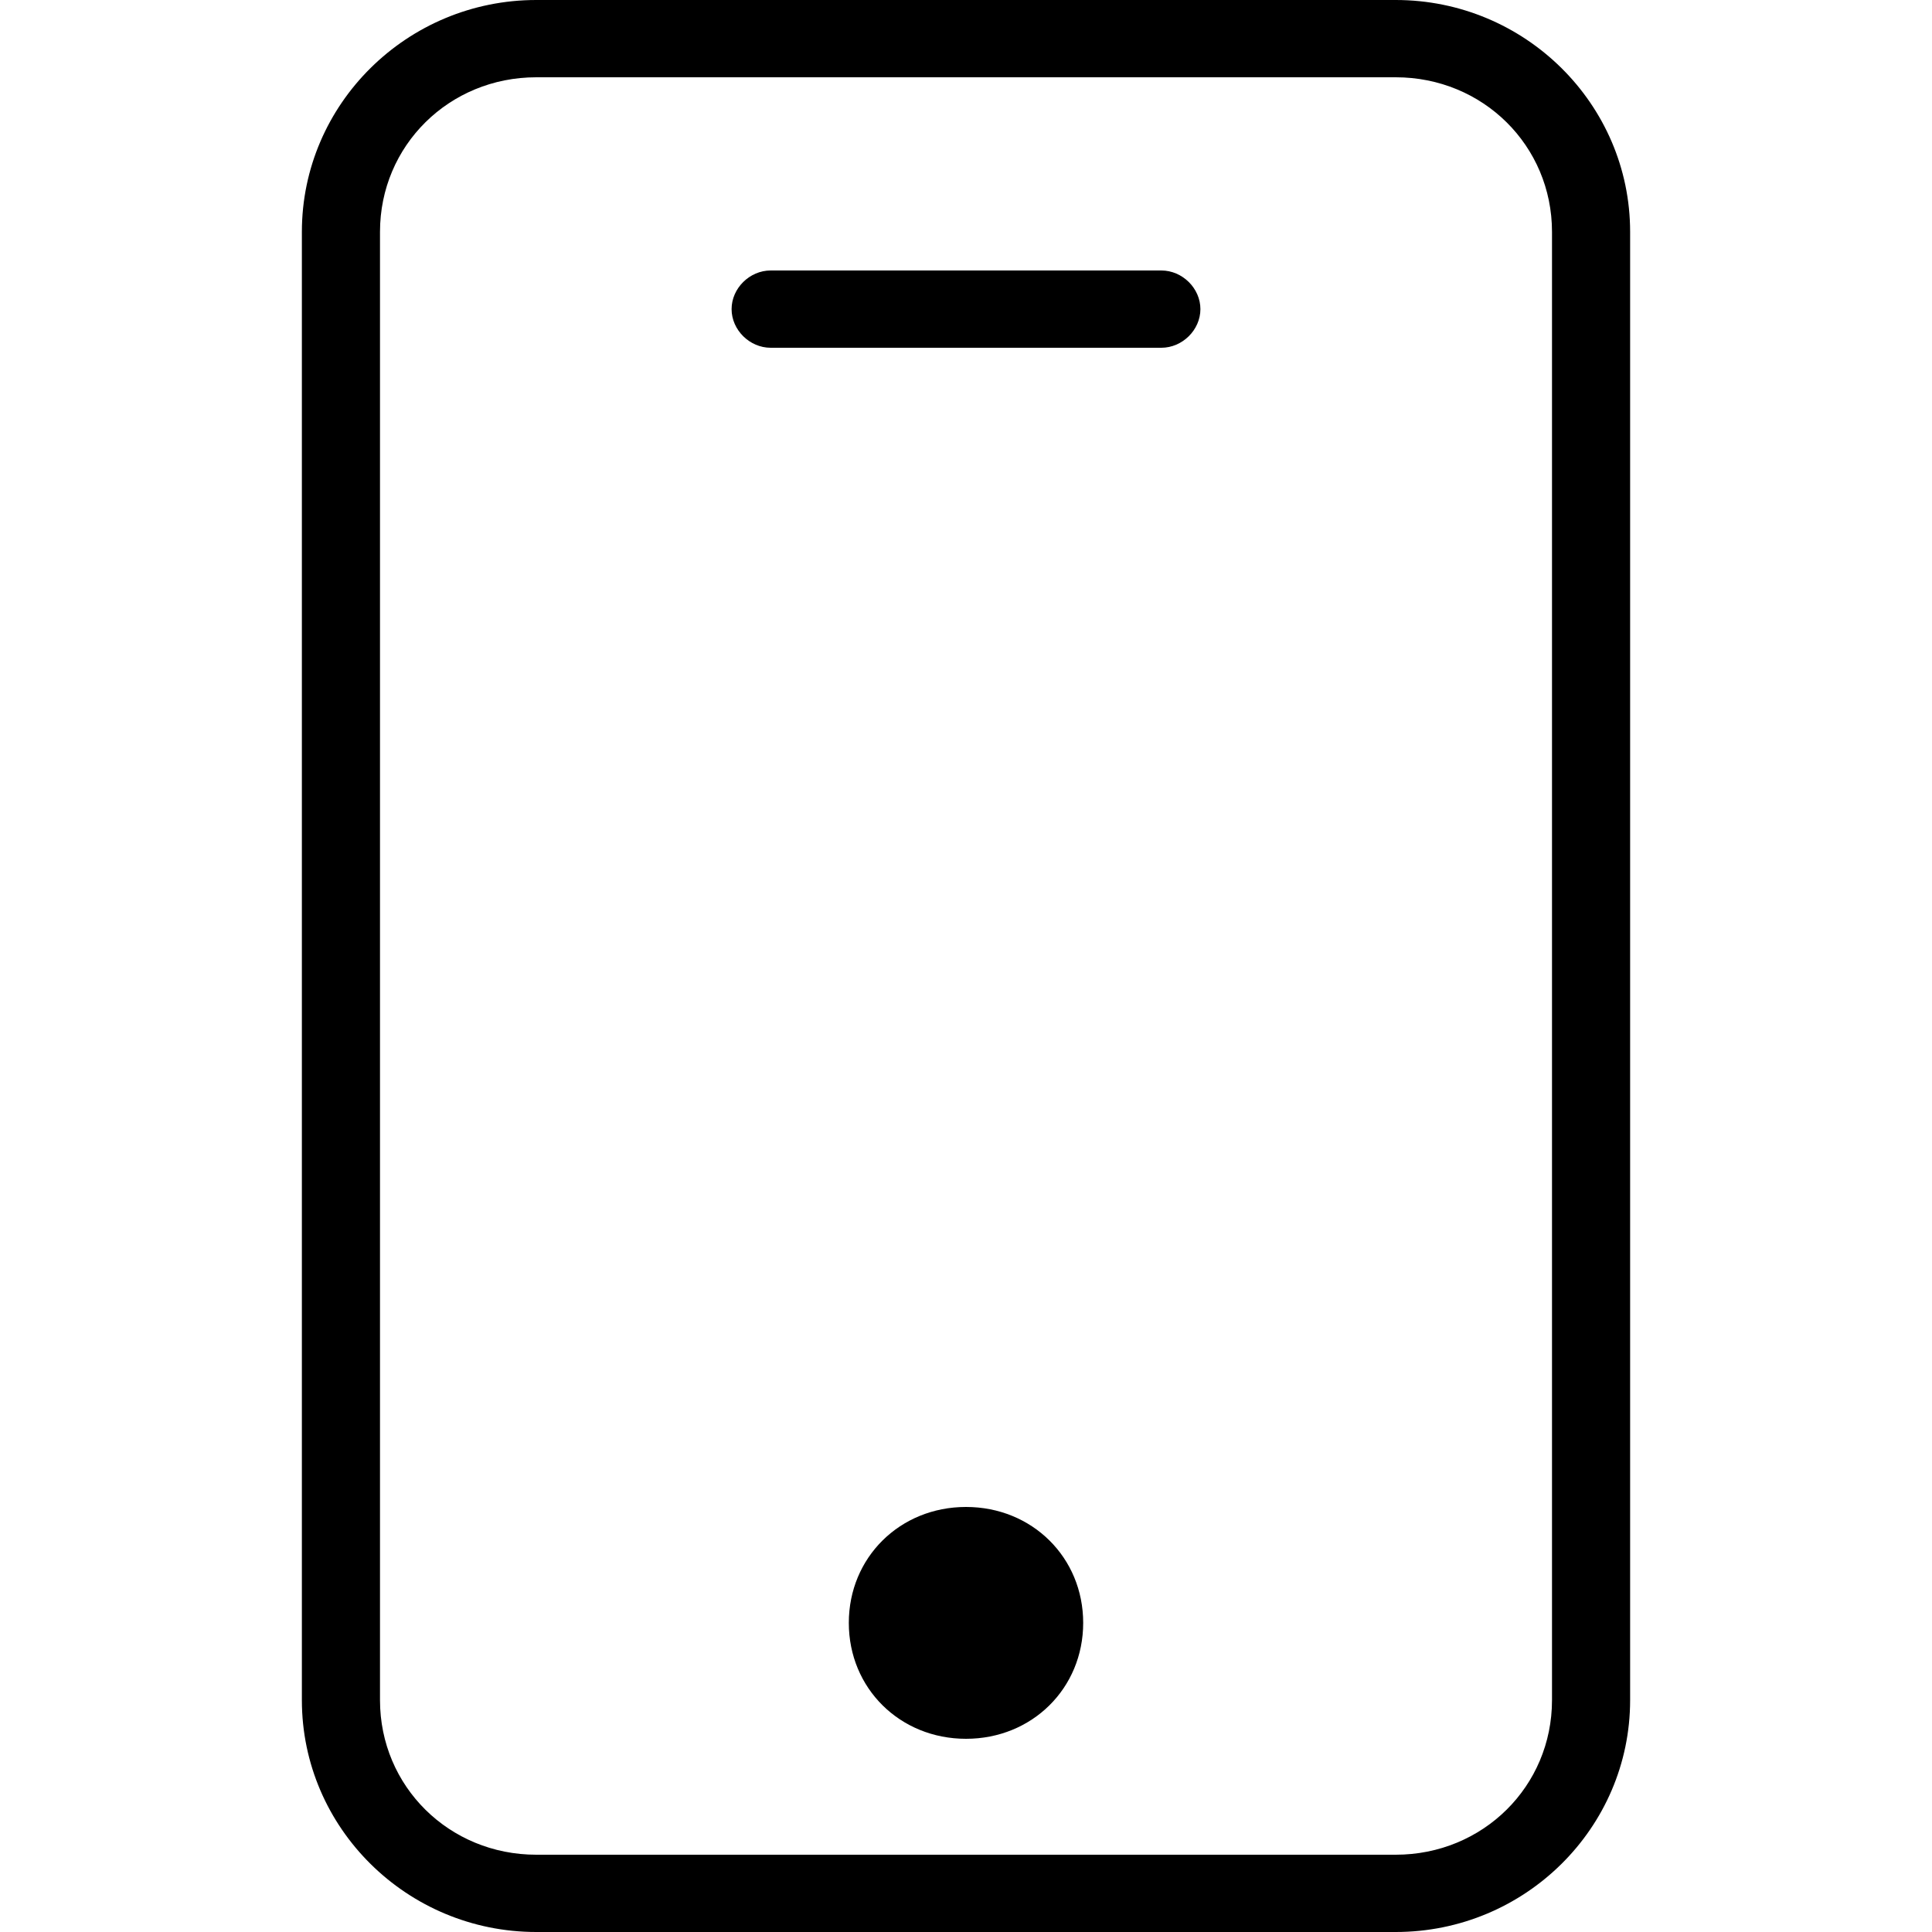
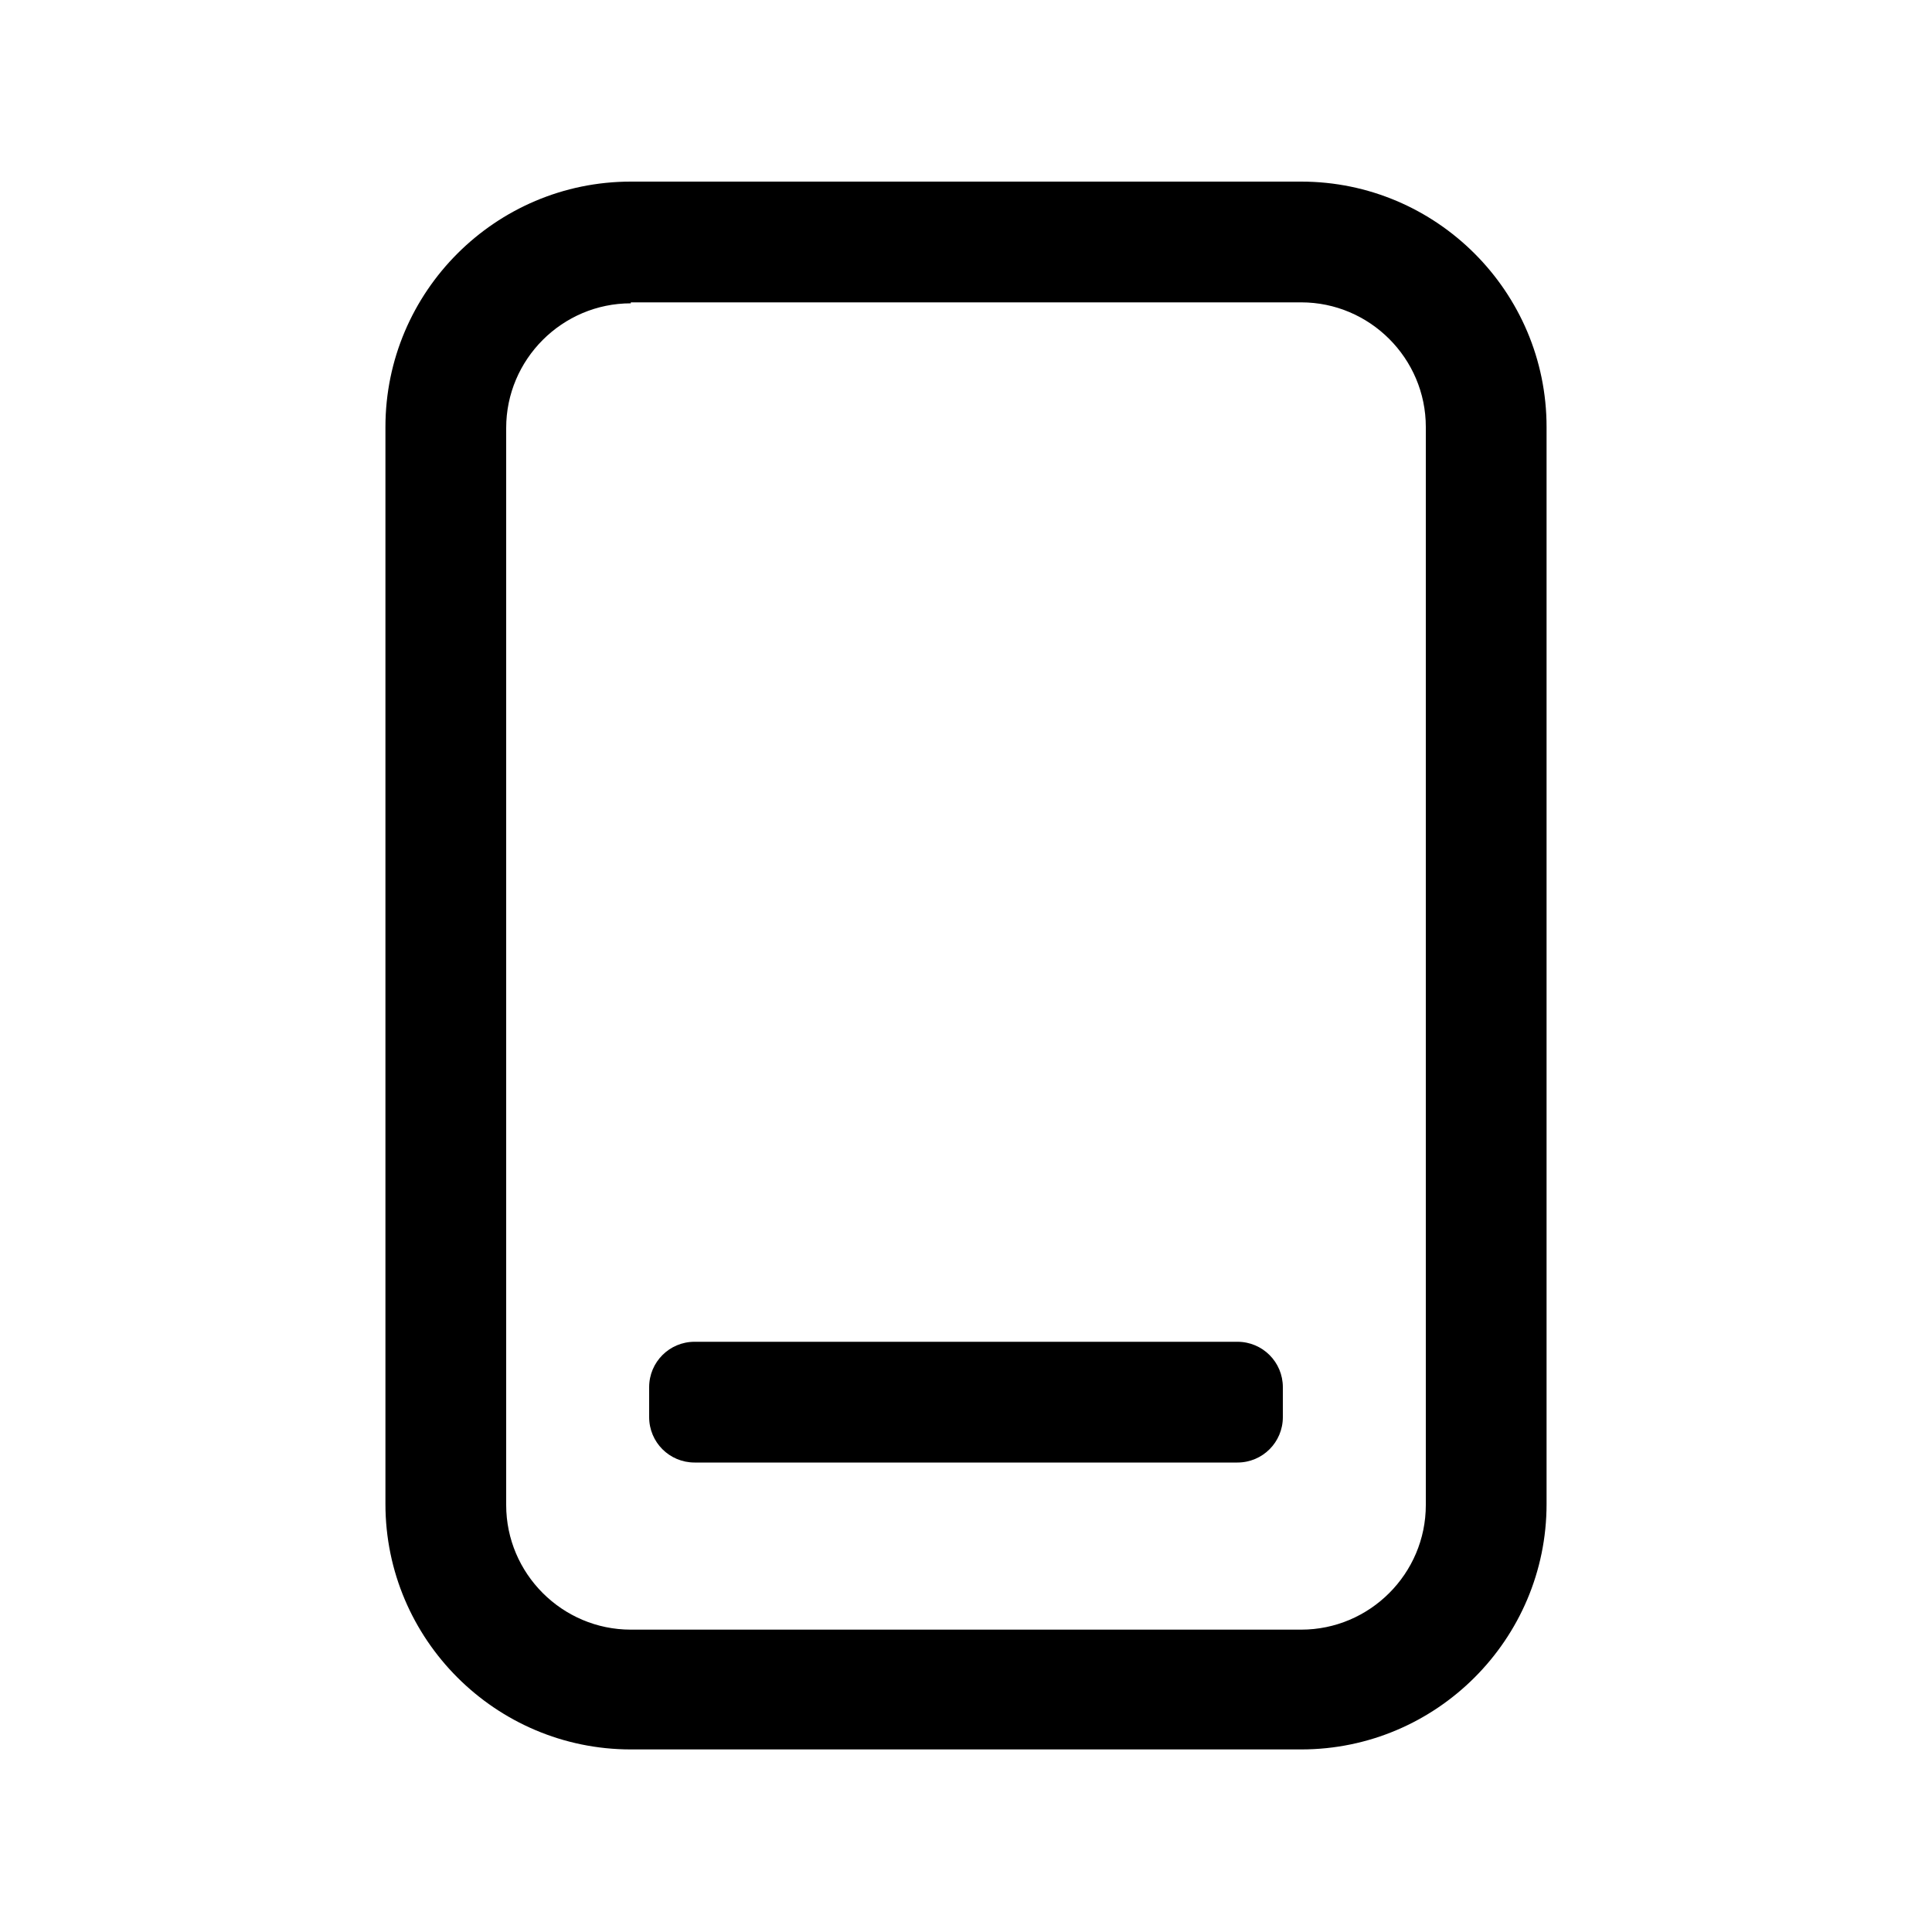
- <svg xmlns="http://www.w3.org/2000/svg" t="1711288516045" class="icon" viewBox="0 0 1024 1024" version="1.1" p-id="173826" width="1em" height="1em">
-   <path d="M160 122.88C160 55.136 215.744 0 284.24 0h455.52C808.24 0 864 55.136 864 122.88v778.24c0 67.744-55.744 122.88-124.24 122.88h-455.52C215.76 1024 160 968.864 160 901.12V122.88z m41.408 0v778.24c0 45.68 36.64 81.92 82.832 81.92h455.52c46.192 0 82.832-36.24 82.832-81.92V122.88c0-45.68-36.64-81.92-82.832-81.92h-455.52c-46.192 0-82.832 36.24-82.832 81.92z m186.352 40.96c0-11.04 9.568-20.48 20.704-20.48h207.072c11.136 0 20.704 9.44 20.704 20.48 0 11.04-9.568 20.48-20.704 20.48H408.464c-11.136 0-20.704-9.44-20.704-20.48zM512 921.6c-35.04 0-62.112-26.784-62.112-61.44S476.96 798.72 512 798.72c35.04 0 62.112 26.784 62.112 61.44S547.04 921.6 512 921.6z" p-id="173827" fill="currentColor" />
+ <svg xmlns="http://www.w3.org/2000/svg" t="1711807252188" class="icon" viewBox="0 0 1024 1024" version="1.1" p-id="202986" width="1em" height="1em" fill="currentColor">
+   <path d="M679.936 735.232v15.872c0 13.312-10.752 24.064-24.064 24.064H368.128c-13.312 0-24.064-10.752-24.064-24.064v-15.872c0-13.312 10.752-24.064 24.064-24.064h287.744c13.312 0 24.064 10.752 24.064 24.064z" p-id="202987" />
+   <path d="M689.664 927.232H334.336c-71.68 0-130.048-58.368-130.048-130.048V226.304c0-71.68 58.368-130.048 130.048-130.048h355.328c71.68 0 130.048 58.368 130.048 130.048v570.88c0 71.68-58.368 130.048-130.048 130.048zM334.336 160.768c-36.352 0-66.048 29.696-66.048 66.048v570.88c0 36.352 29.696 66.048 66.048 66.048h355.328c36.352 0 66.048-29.696 66.048-66.048V226.304c0-36.352-29.696-66.048-66.048-66.048H334.336z" fill="currentColor" p-id="202988" />
</svg>
